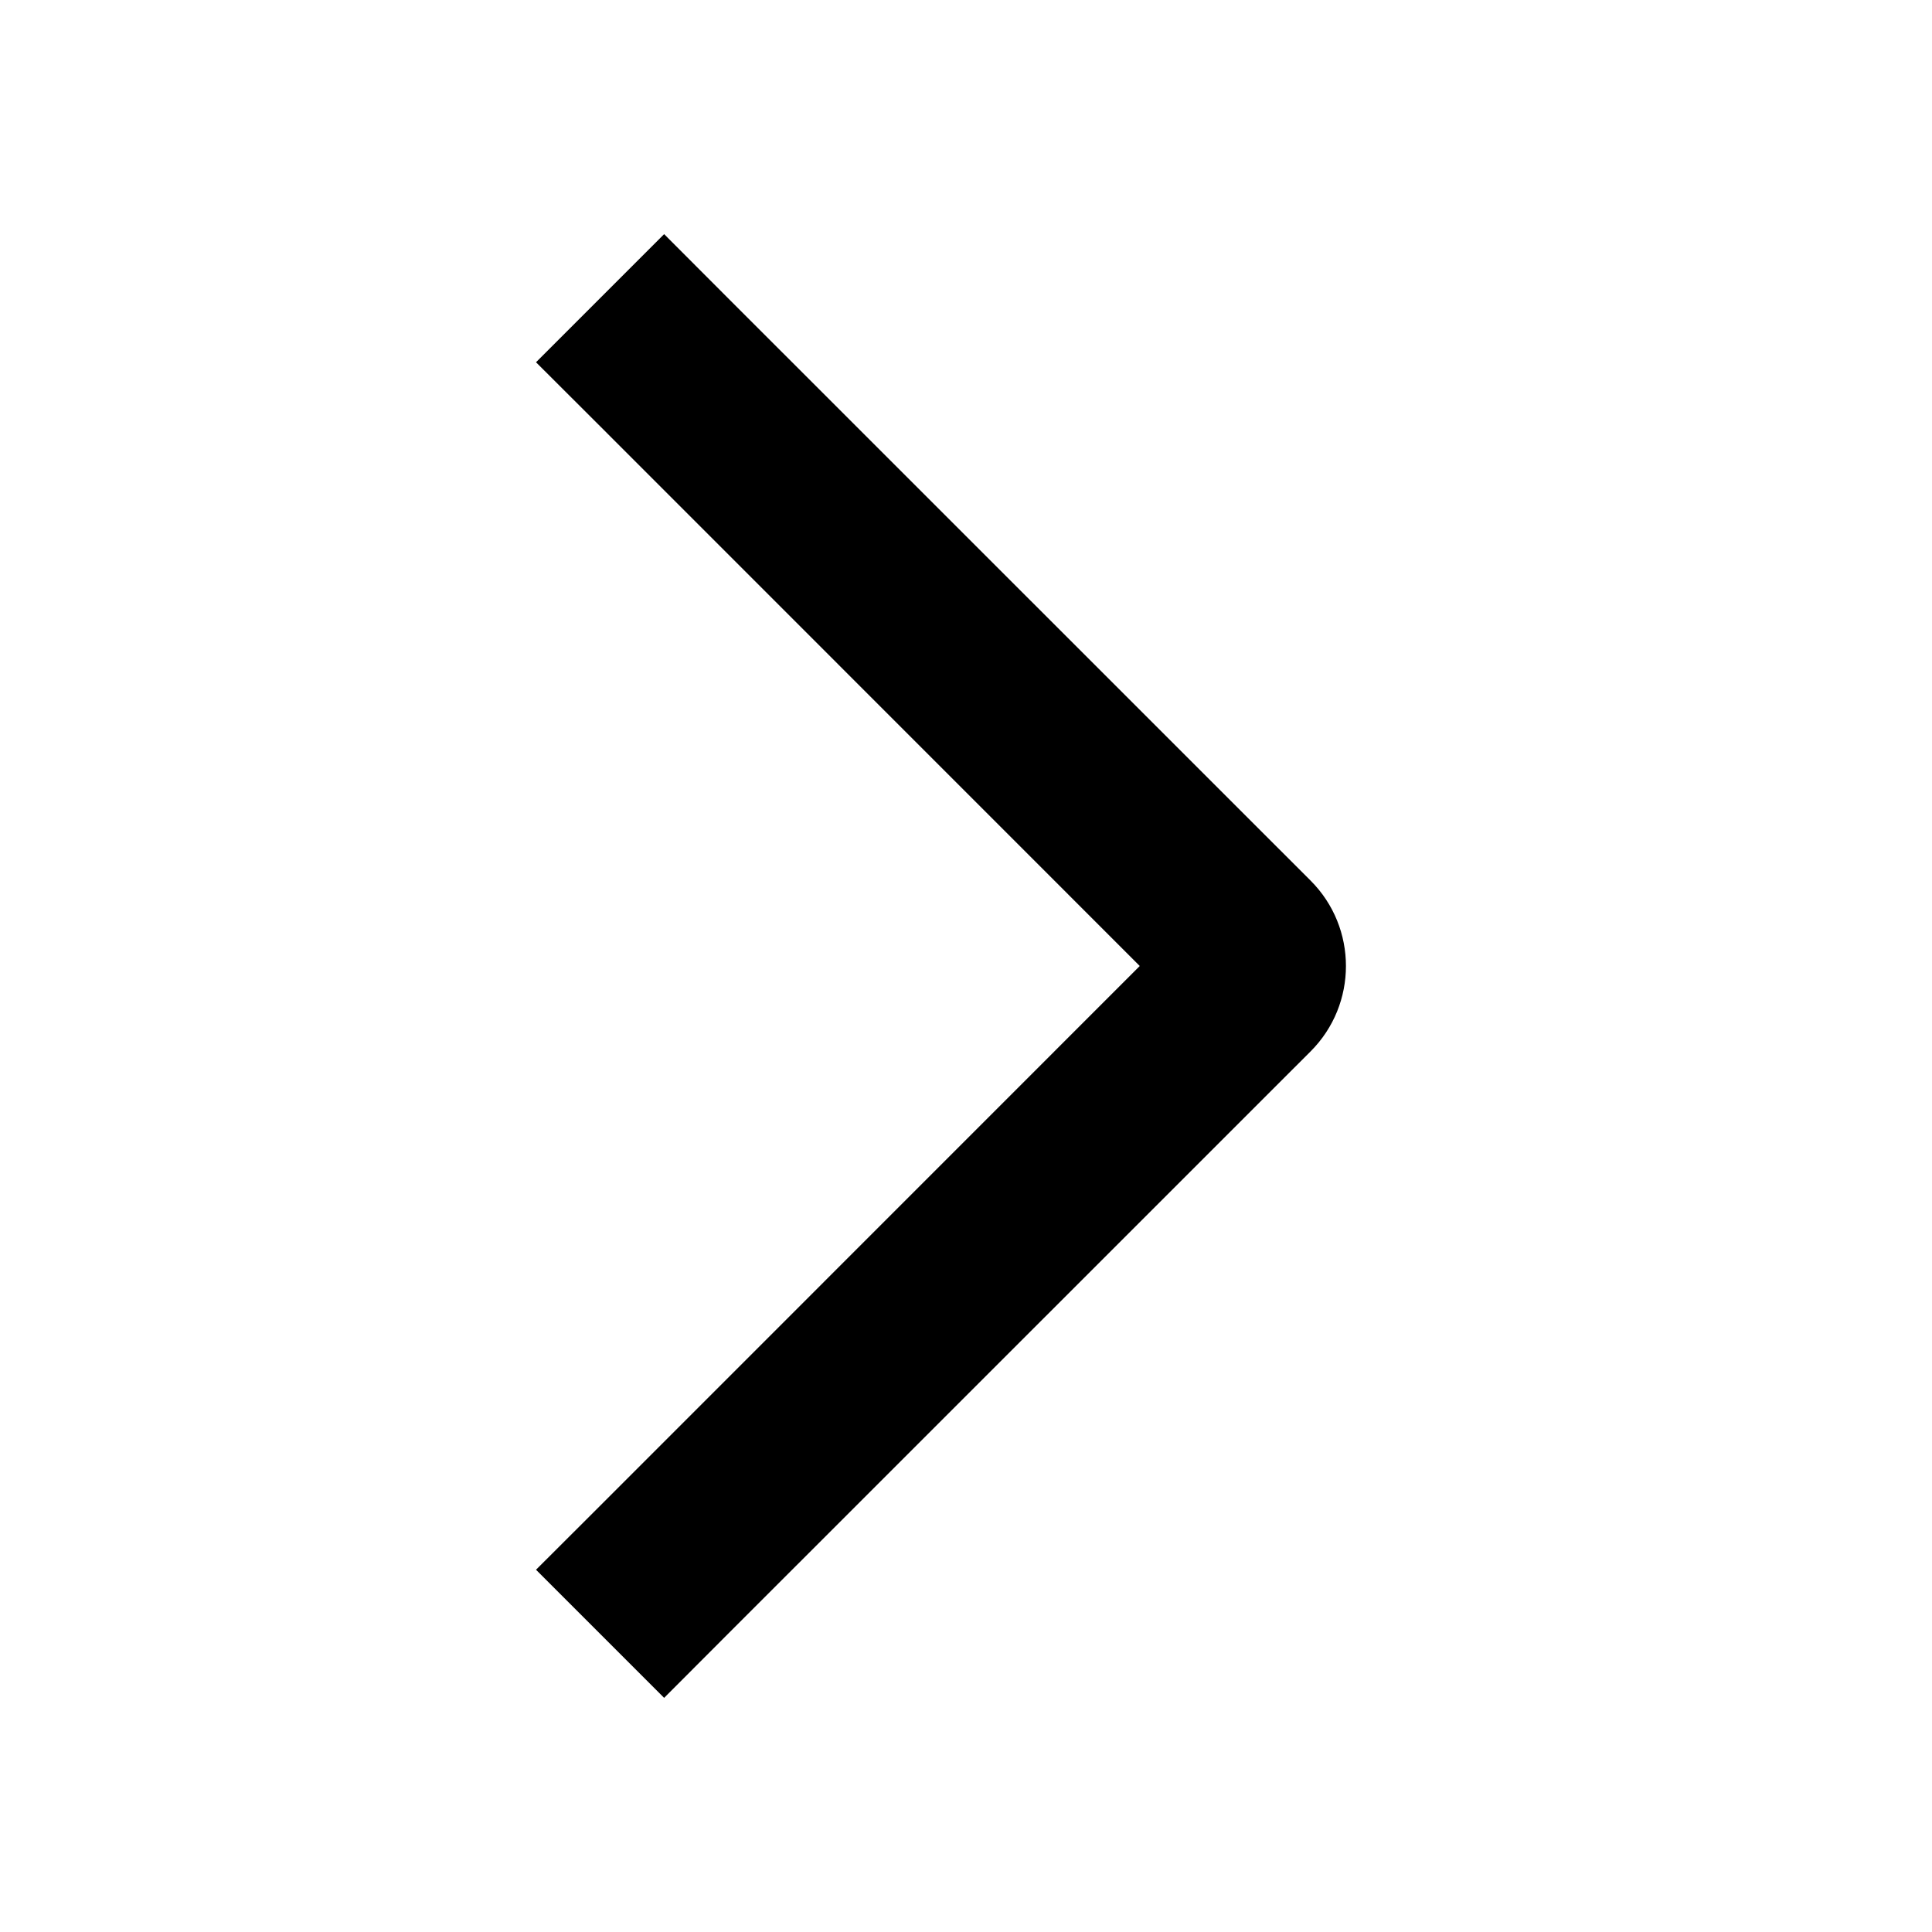
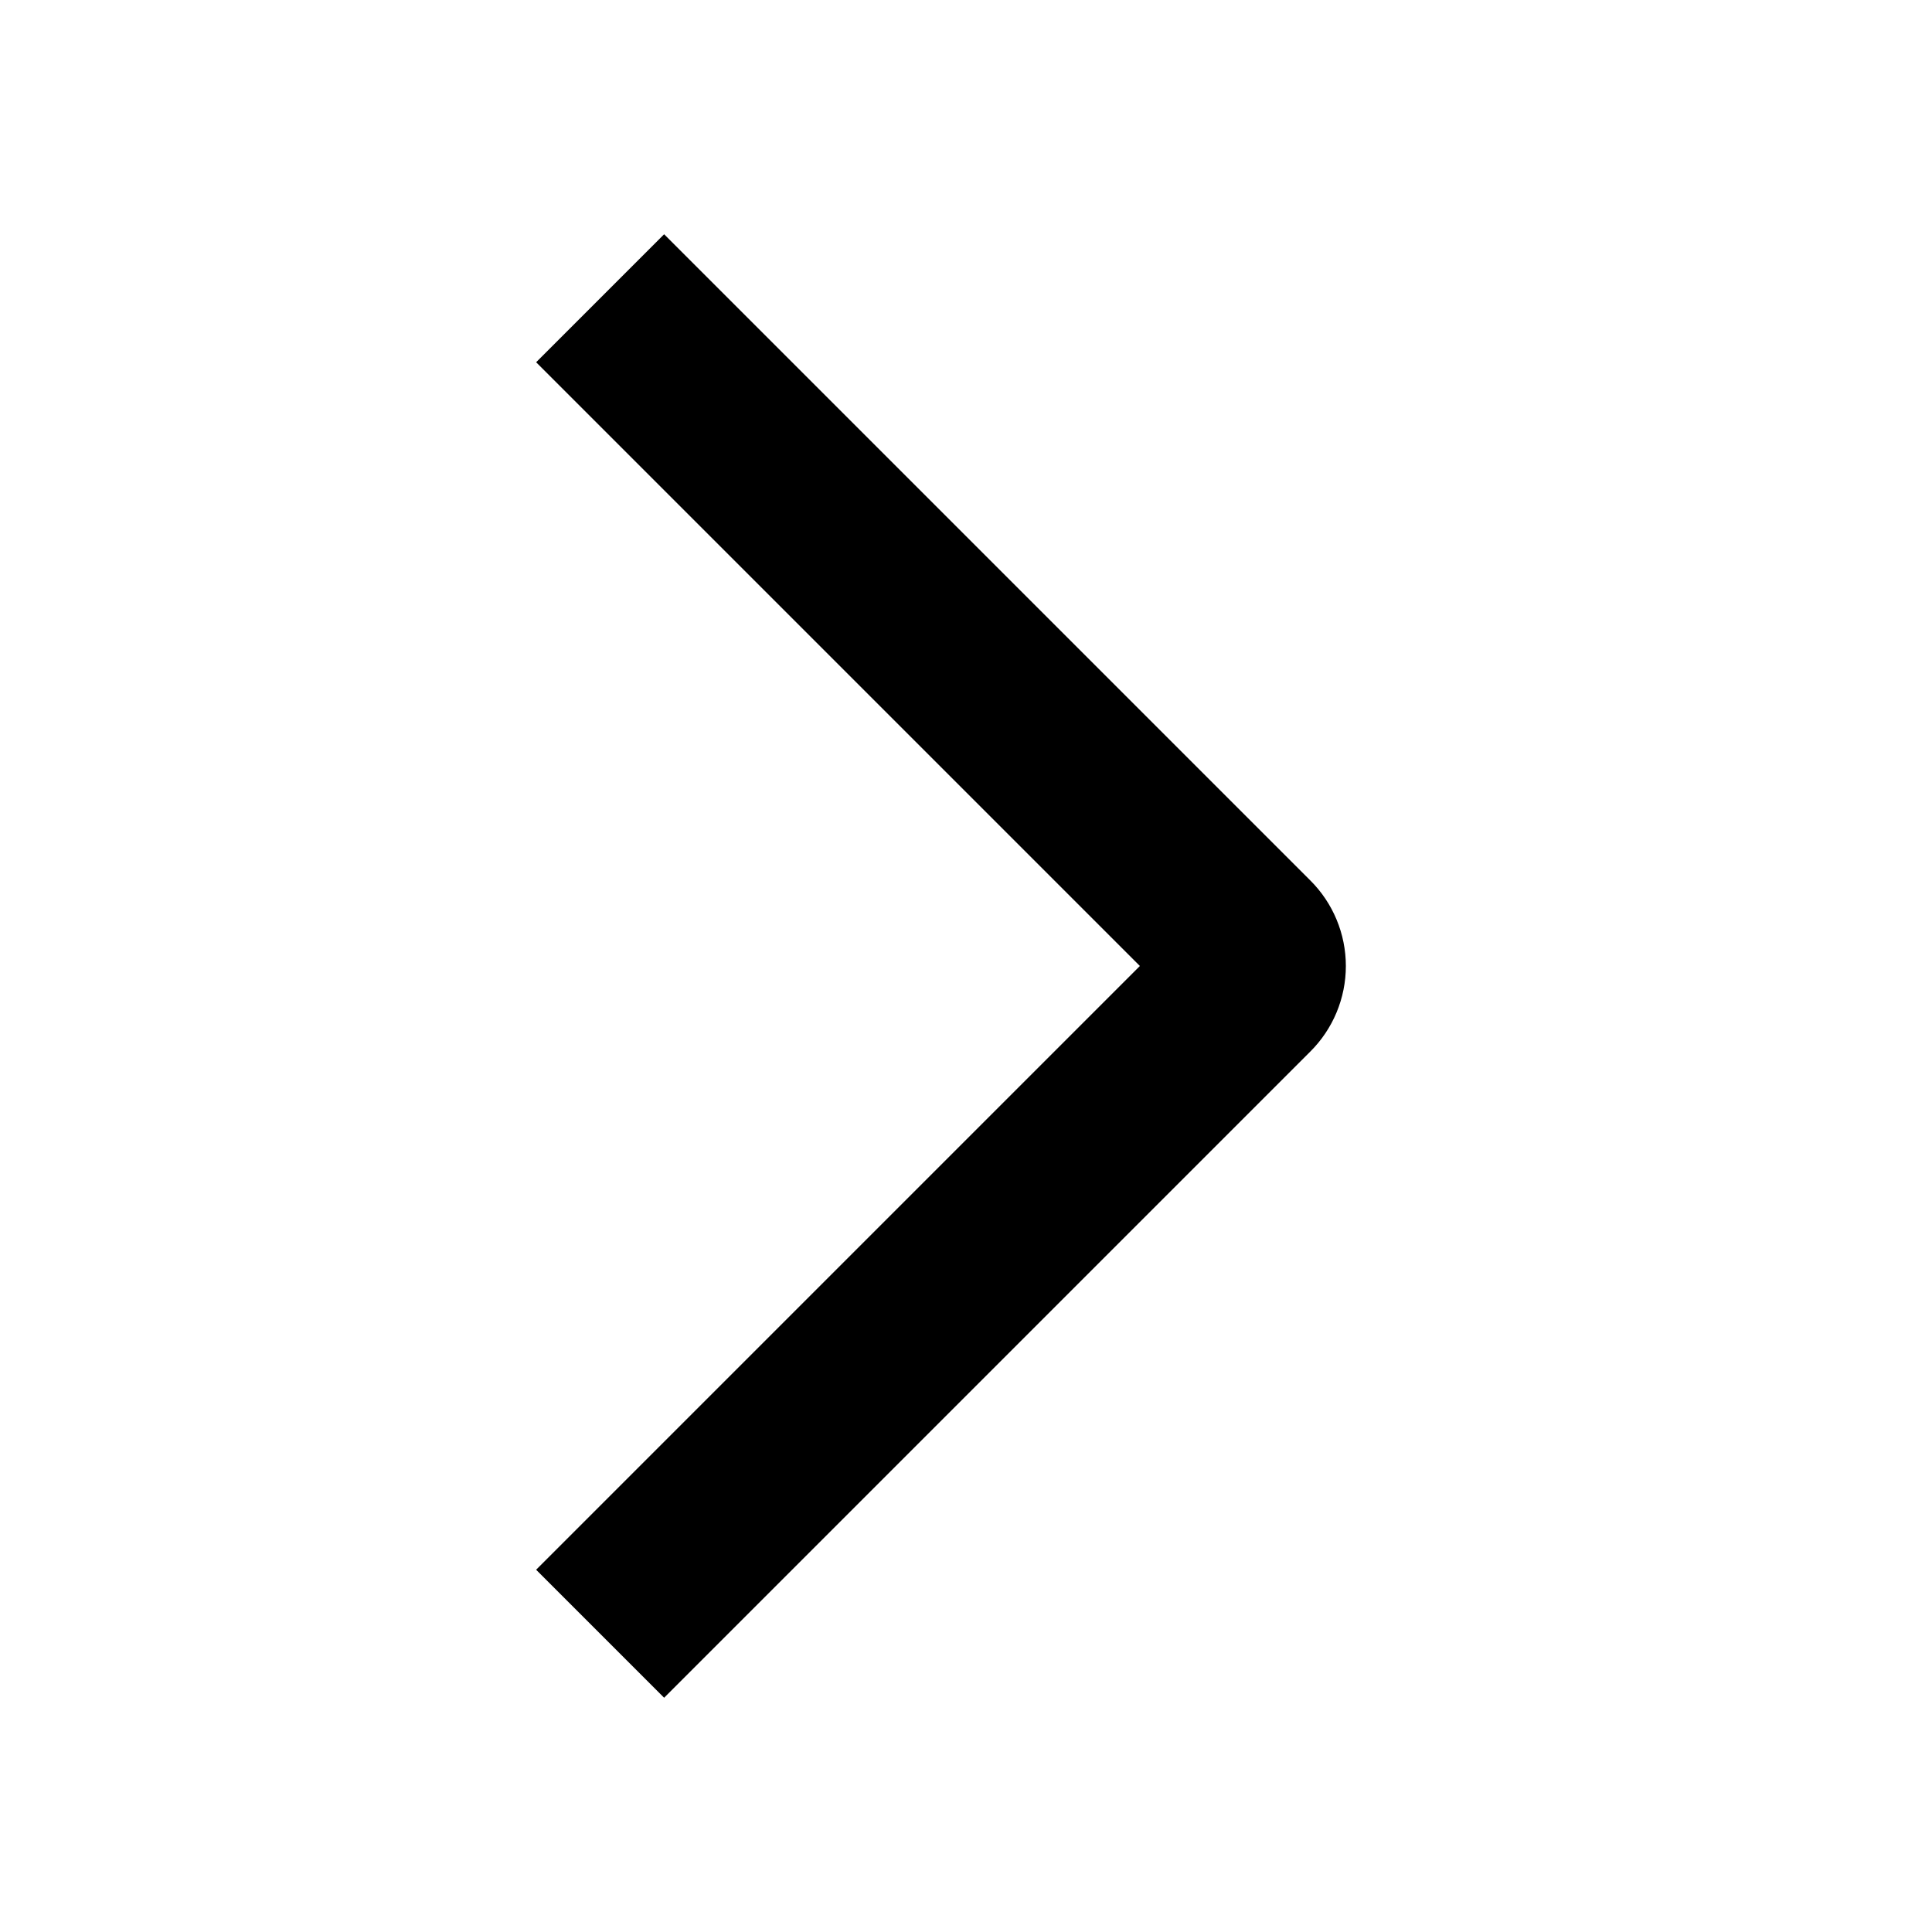
<svg data-testid="geist-icon" height="16" stroke-linejoin="round" viewBox="0 0 16 16" width="16" style="color: currentcolor;">
-   <path fill-rule="evenodd" clip-rule="evenodd" d="M5.5 1.939L6.03 2.47L10.854 7.293C11.244 7.683 11.244 8.317 10.854 8.707L6.03 13.53L5.5 14.061L4.439 13L4.97 12.47L9.439 8L4.97 3.53L4.439 3L5.5 1.939Z" fill="currentColor" />
+   <path fill="currentColor" fill-rule="evenodd" clip-rule="evenodd" d="m5.5 1.94.53.53 4.82 4.82a1 1 0 0 1 0 1.42l-4.82 4.82-.53.53L4.44 13l.53-.53L9.44 8 4.97 3.53 4.44 3z" />
</svg>
